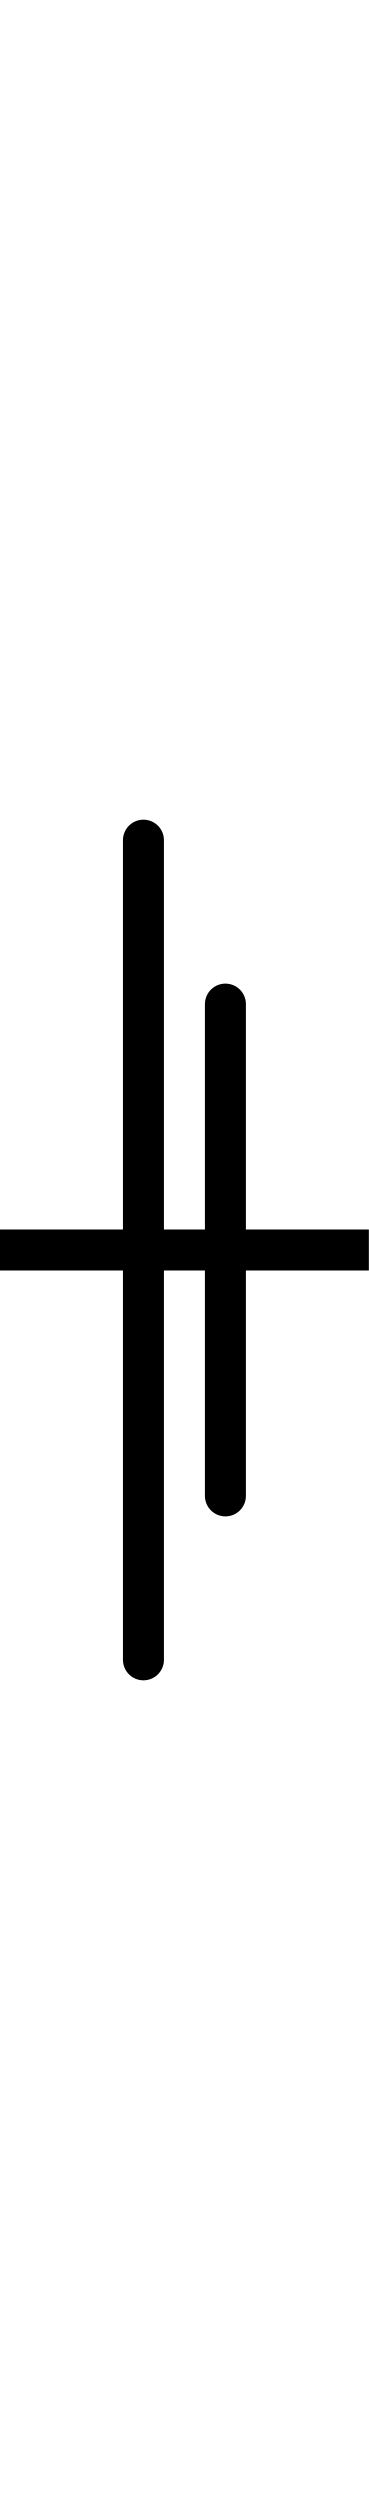
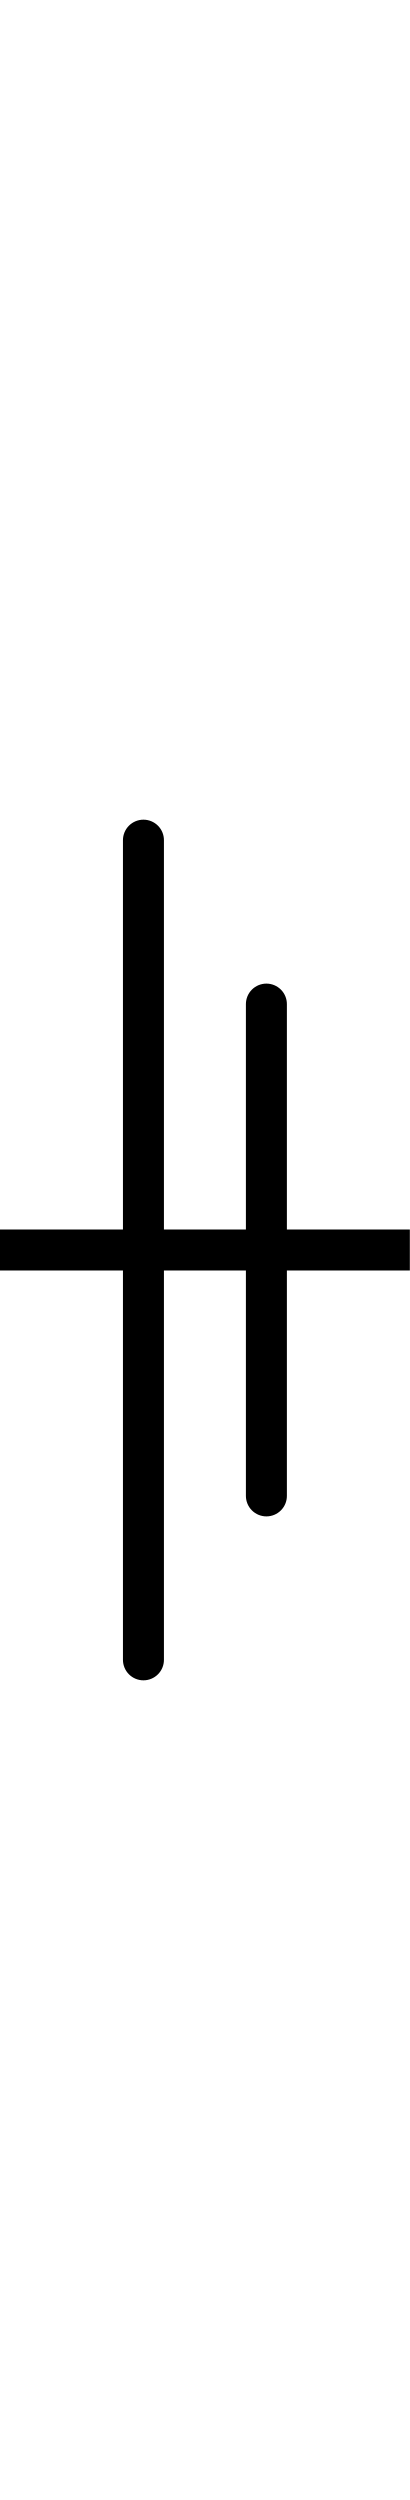
- <svg xmlns="http://www.w3.org/2000/svg" version="1.1" id="svg2" viewBox="0 0 9 61" height="61" width="9">
+ <svg xmlns="http://www.w3.org/2000/svg" version="1.1" id="svg2" viewBox="0 0 10 61" height="61" width="10">
  <defs id="defs4" />
  <g id="layer1">
-     <path style="fill:none;fill-rule:evenodd;stroke:#000000;stroke-width:1px;stroke-linecap:butt;stroke-linejoin:miter;stroke-opacity:1" d="m 0,30.5 9,0" id="path4136" />
+     <path style="fill:none;fill-rule:evenodd;stroke:#000000;stroke-width:1px;stroke-linecap:butt;stroke-linejoin:miter;stroke-opacity:1" d="m 0,30.5 10,0" id="path4136" />
    <path id="path4159" d="m 3.5,20.5 0,20" style="display:inline;fill:none;fill-rule:evenodd;stroke:#000000;stroke-width:1px;stroke-linecap:round;stroke-linejoin:miter;stroke-opacity:1" />
-     <path style="display:inline;fill:none;fill-rule:evenodd;stroke:#000000;stroke-width:1px;stroke-linecap:round;stroke-linejoin:miter;stroke-opacity:1" d="m 5.5,24.5 0,12" id="path4163" />
+     <path style="display:inline;fill:none;fill-rule:evenodd;stroke:#000000;stroke-width:1px;stroke-linecap:round;stroke-linejoin:miter;stroke-opacity:1" d="m 6.5,24.5 0,12" id="path4163" />
  </g>
</svg>
